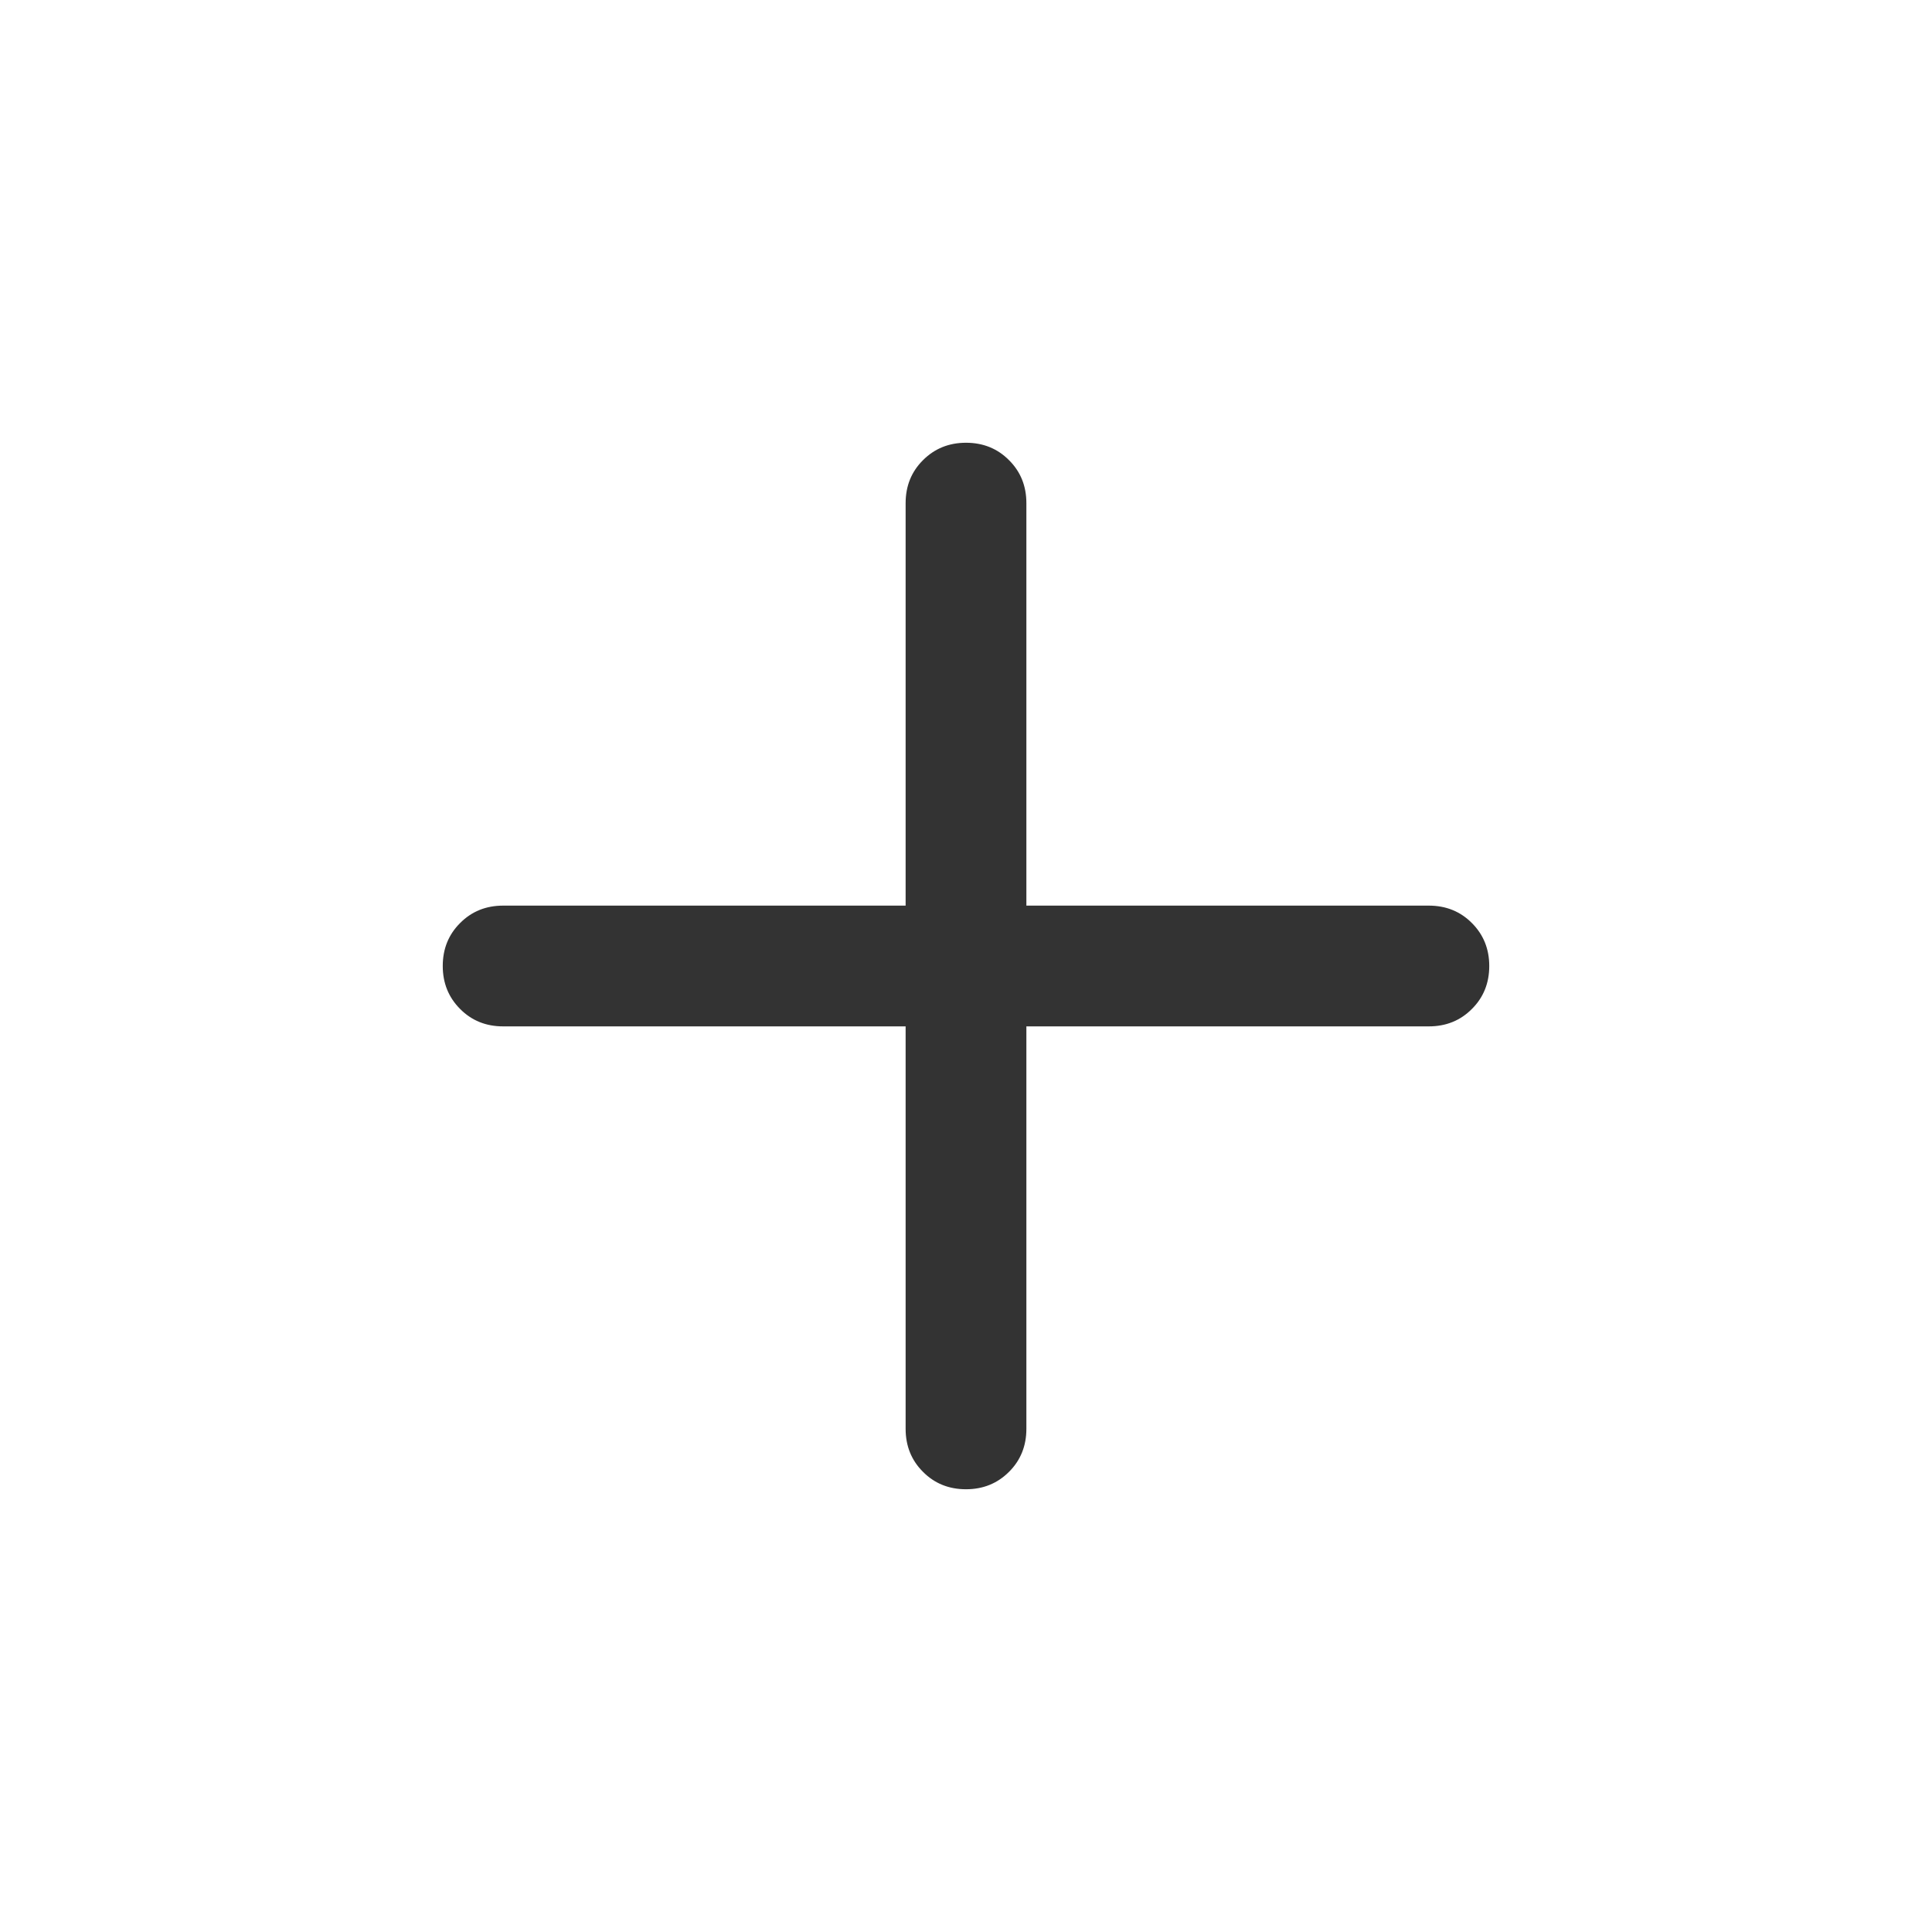
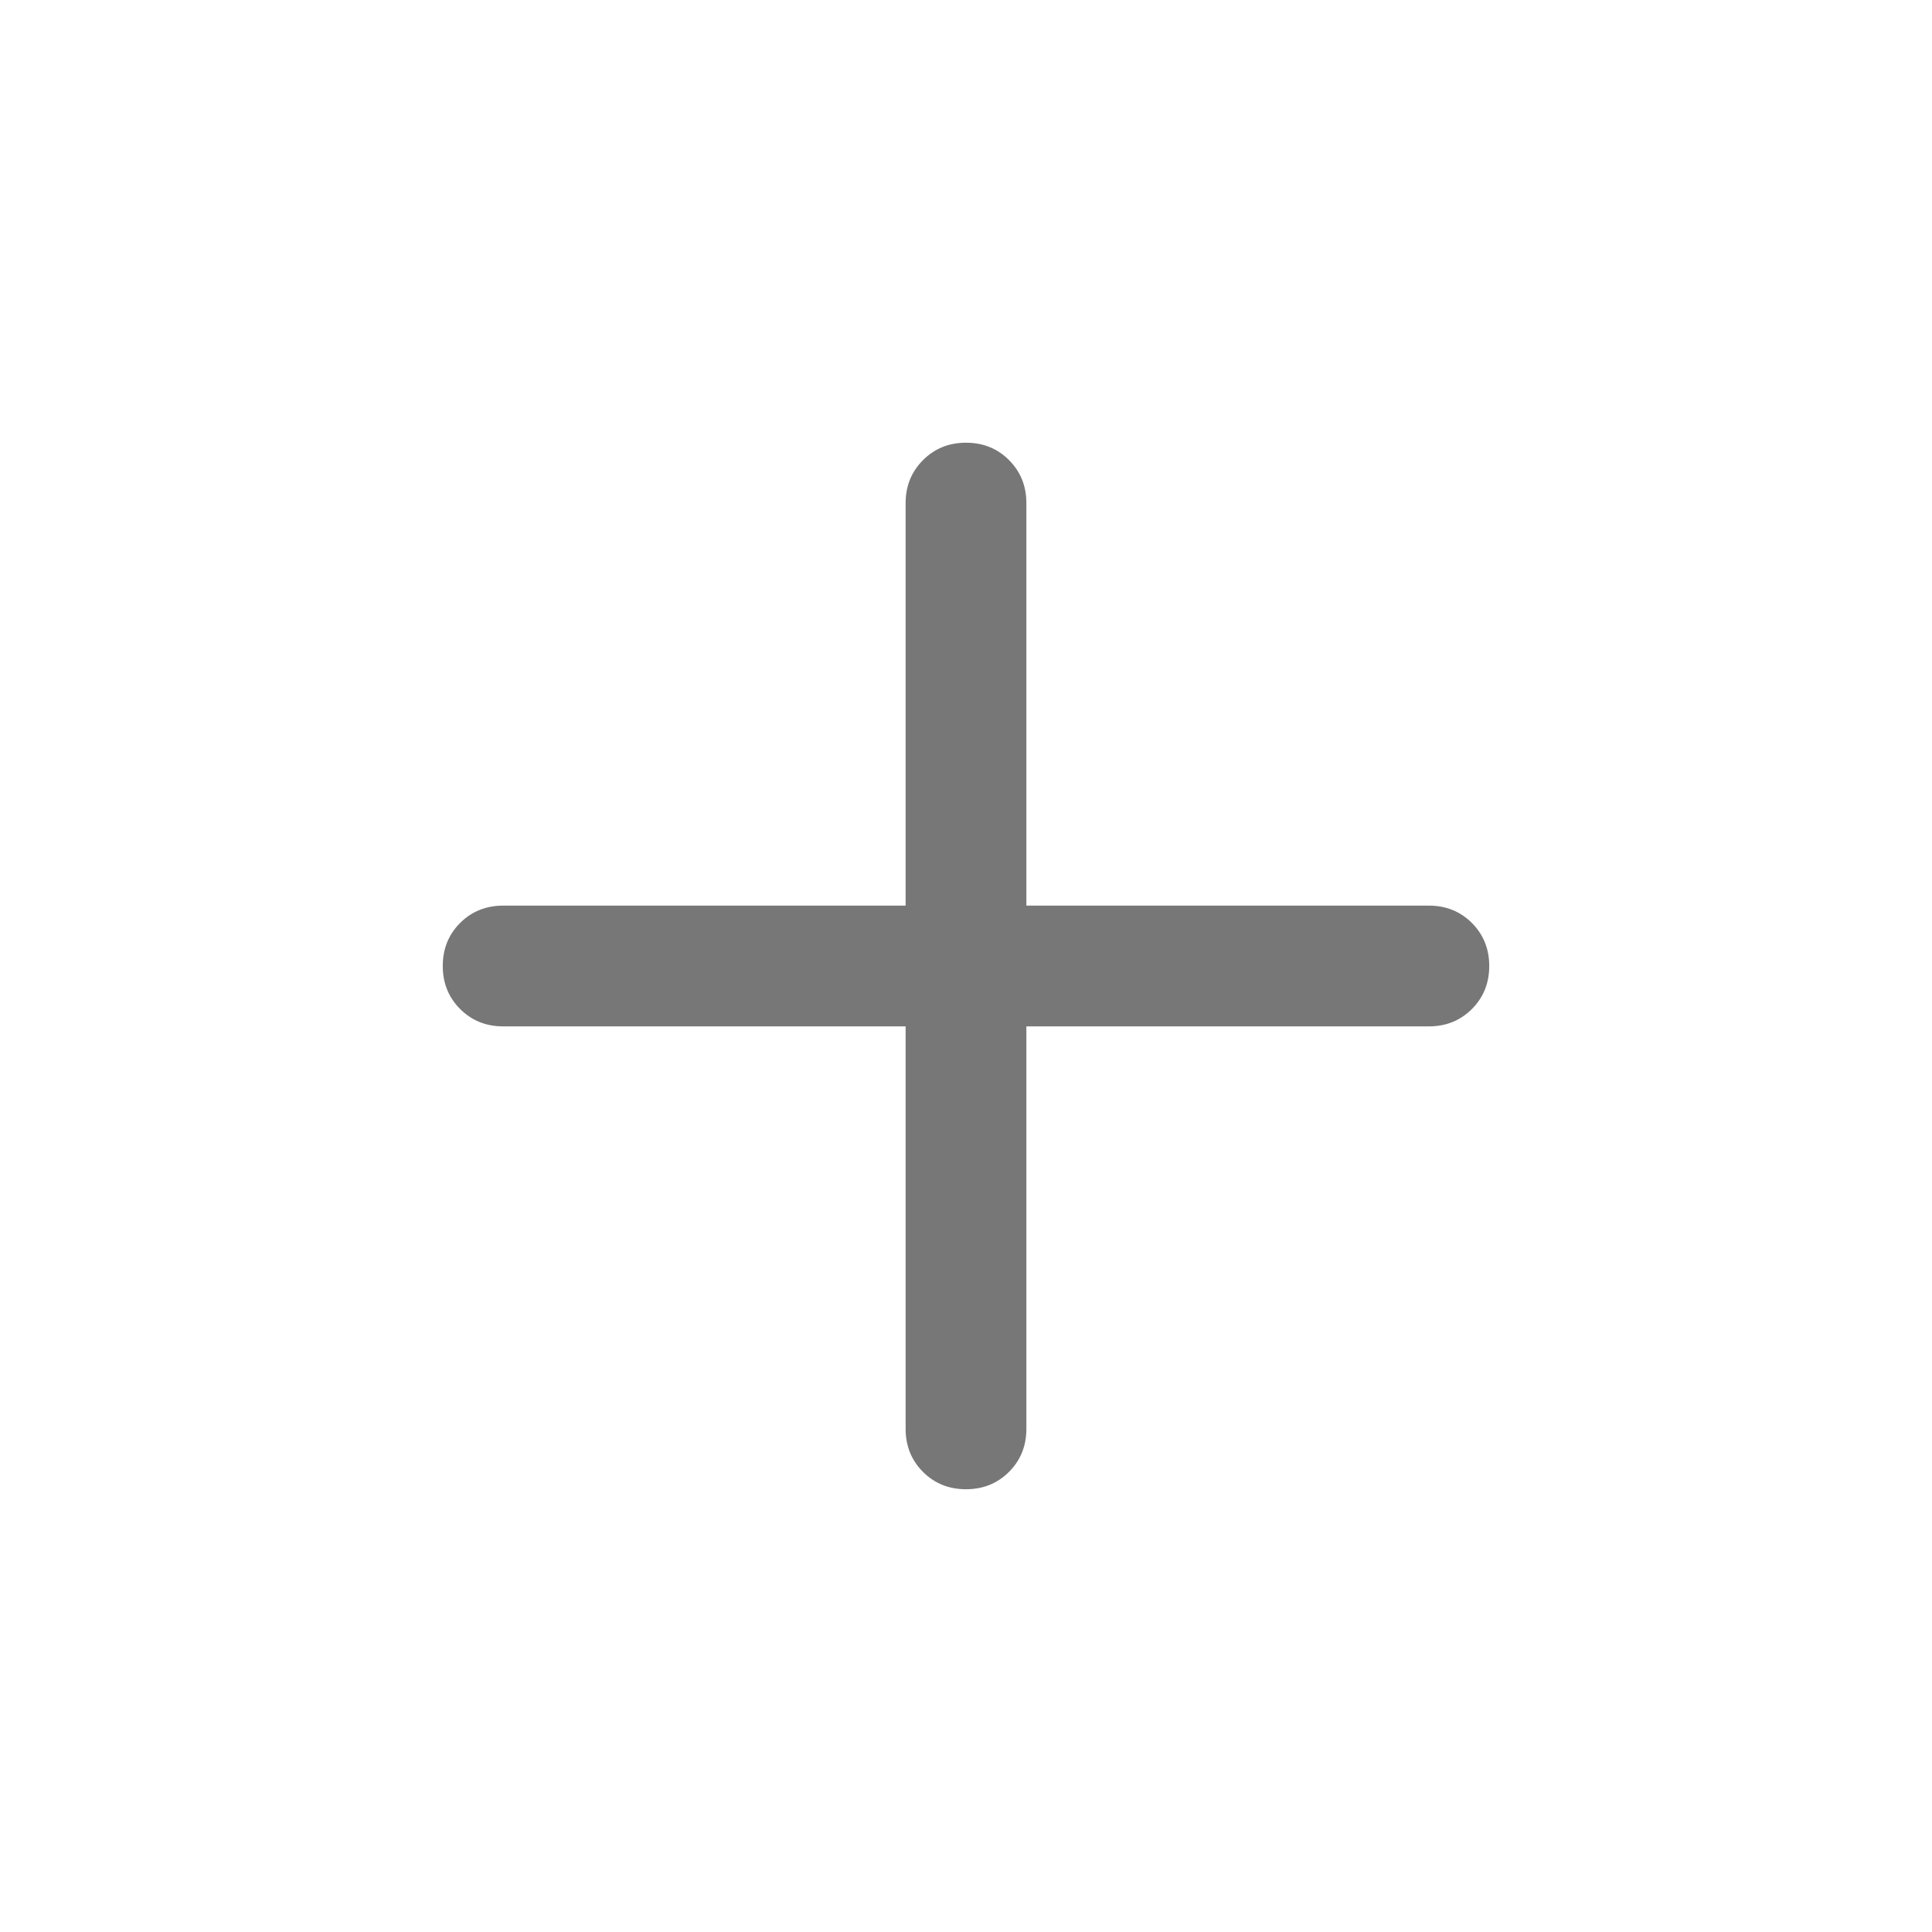
- <svg xmlns="http://www.w3.org/2000/svg" width="24" height="24" viewBox="0 0 24 24" fill="none">
-   <path d="M11.25 12.75H6.25C6.037 12.75 5.859 12.678 5.716 12.534C5.572 12.39 5.5 12.212 5.5 12C5.5 11.787 5.572 11.609 5.716 11.466C5.859 11.322 6.037 11.25 6.25 11.25H11.25V6.25C11.25 6.037 11.322 5.859 11.466 5.716C11.61 5.572 11.788 5.5 12 5.5C12.213 5.5 12.391 5.572 12.534 5.716C12.678 5.859 12.75 6.037 12.75 6.25V11.25H17.75C17.962 11.25 18.141 11.322 18.284 11.466C18.428 11.61 18.5 11.788 18.5 12C18.5 12.213 18.428 12.391 18.284 12.534C18.141 12.678 17.962 12.75 17.75 12.75H12.75V17.75C12.75 17.962 12.678 18.141 12.534 18.284C12.39 18.428 12.212 18.5 12 18.5C11.787 18.5 11.609 18.428 11.466 18.284C11.322 18.141 11.25 17.962 11.25 17.75V12.75Z" fill="#333333" />
+ <svg xmlns="http://www.w3.org/2000/svg" width="40" height="40" viewBox="0 0 40 40" fill="none">
+   <path d="M18.75 21.25H10.417C10.062 21.25 9.766 21.13 9.526 20.89C9.287 20.651 9.167 20.354 9.167 19.999C9.167 19.645 9.287 19.348 9.526 19.109C9.766 18.87 10.062 18.75 10.417 18.75H18.75V10.416C18.75 10.062 18.87 9.766 19.11 9.526C19.349 9.286 19.646 9.166 20 9.166C20.355 9.166 20.652 9.286 20.891 9.526C21.13 9.766 21.25 10.062 21.25 10.416V18.75H29.583C29.938 18.75 30.234 18.87 30.474 19.109C30.713 19.349 30.833 19.646 30.833 20C30.833 20.355 30.713 20.651 30.474 20.891C30.234 21.13 29.938 21.25 29.583 21.25H21.25V29.583C21.25 29.937 21.13 30.234 20.89 30.474C20.651 30.713 20.354 30.833 20 30.833C19.645 30.833 19.348 30.713 19.109 30.474C18.87 30.234 18.75 29.937 18.75 29.583V21.25Z" fill="#777777" />
</svg>
